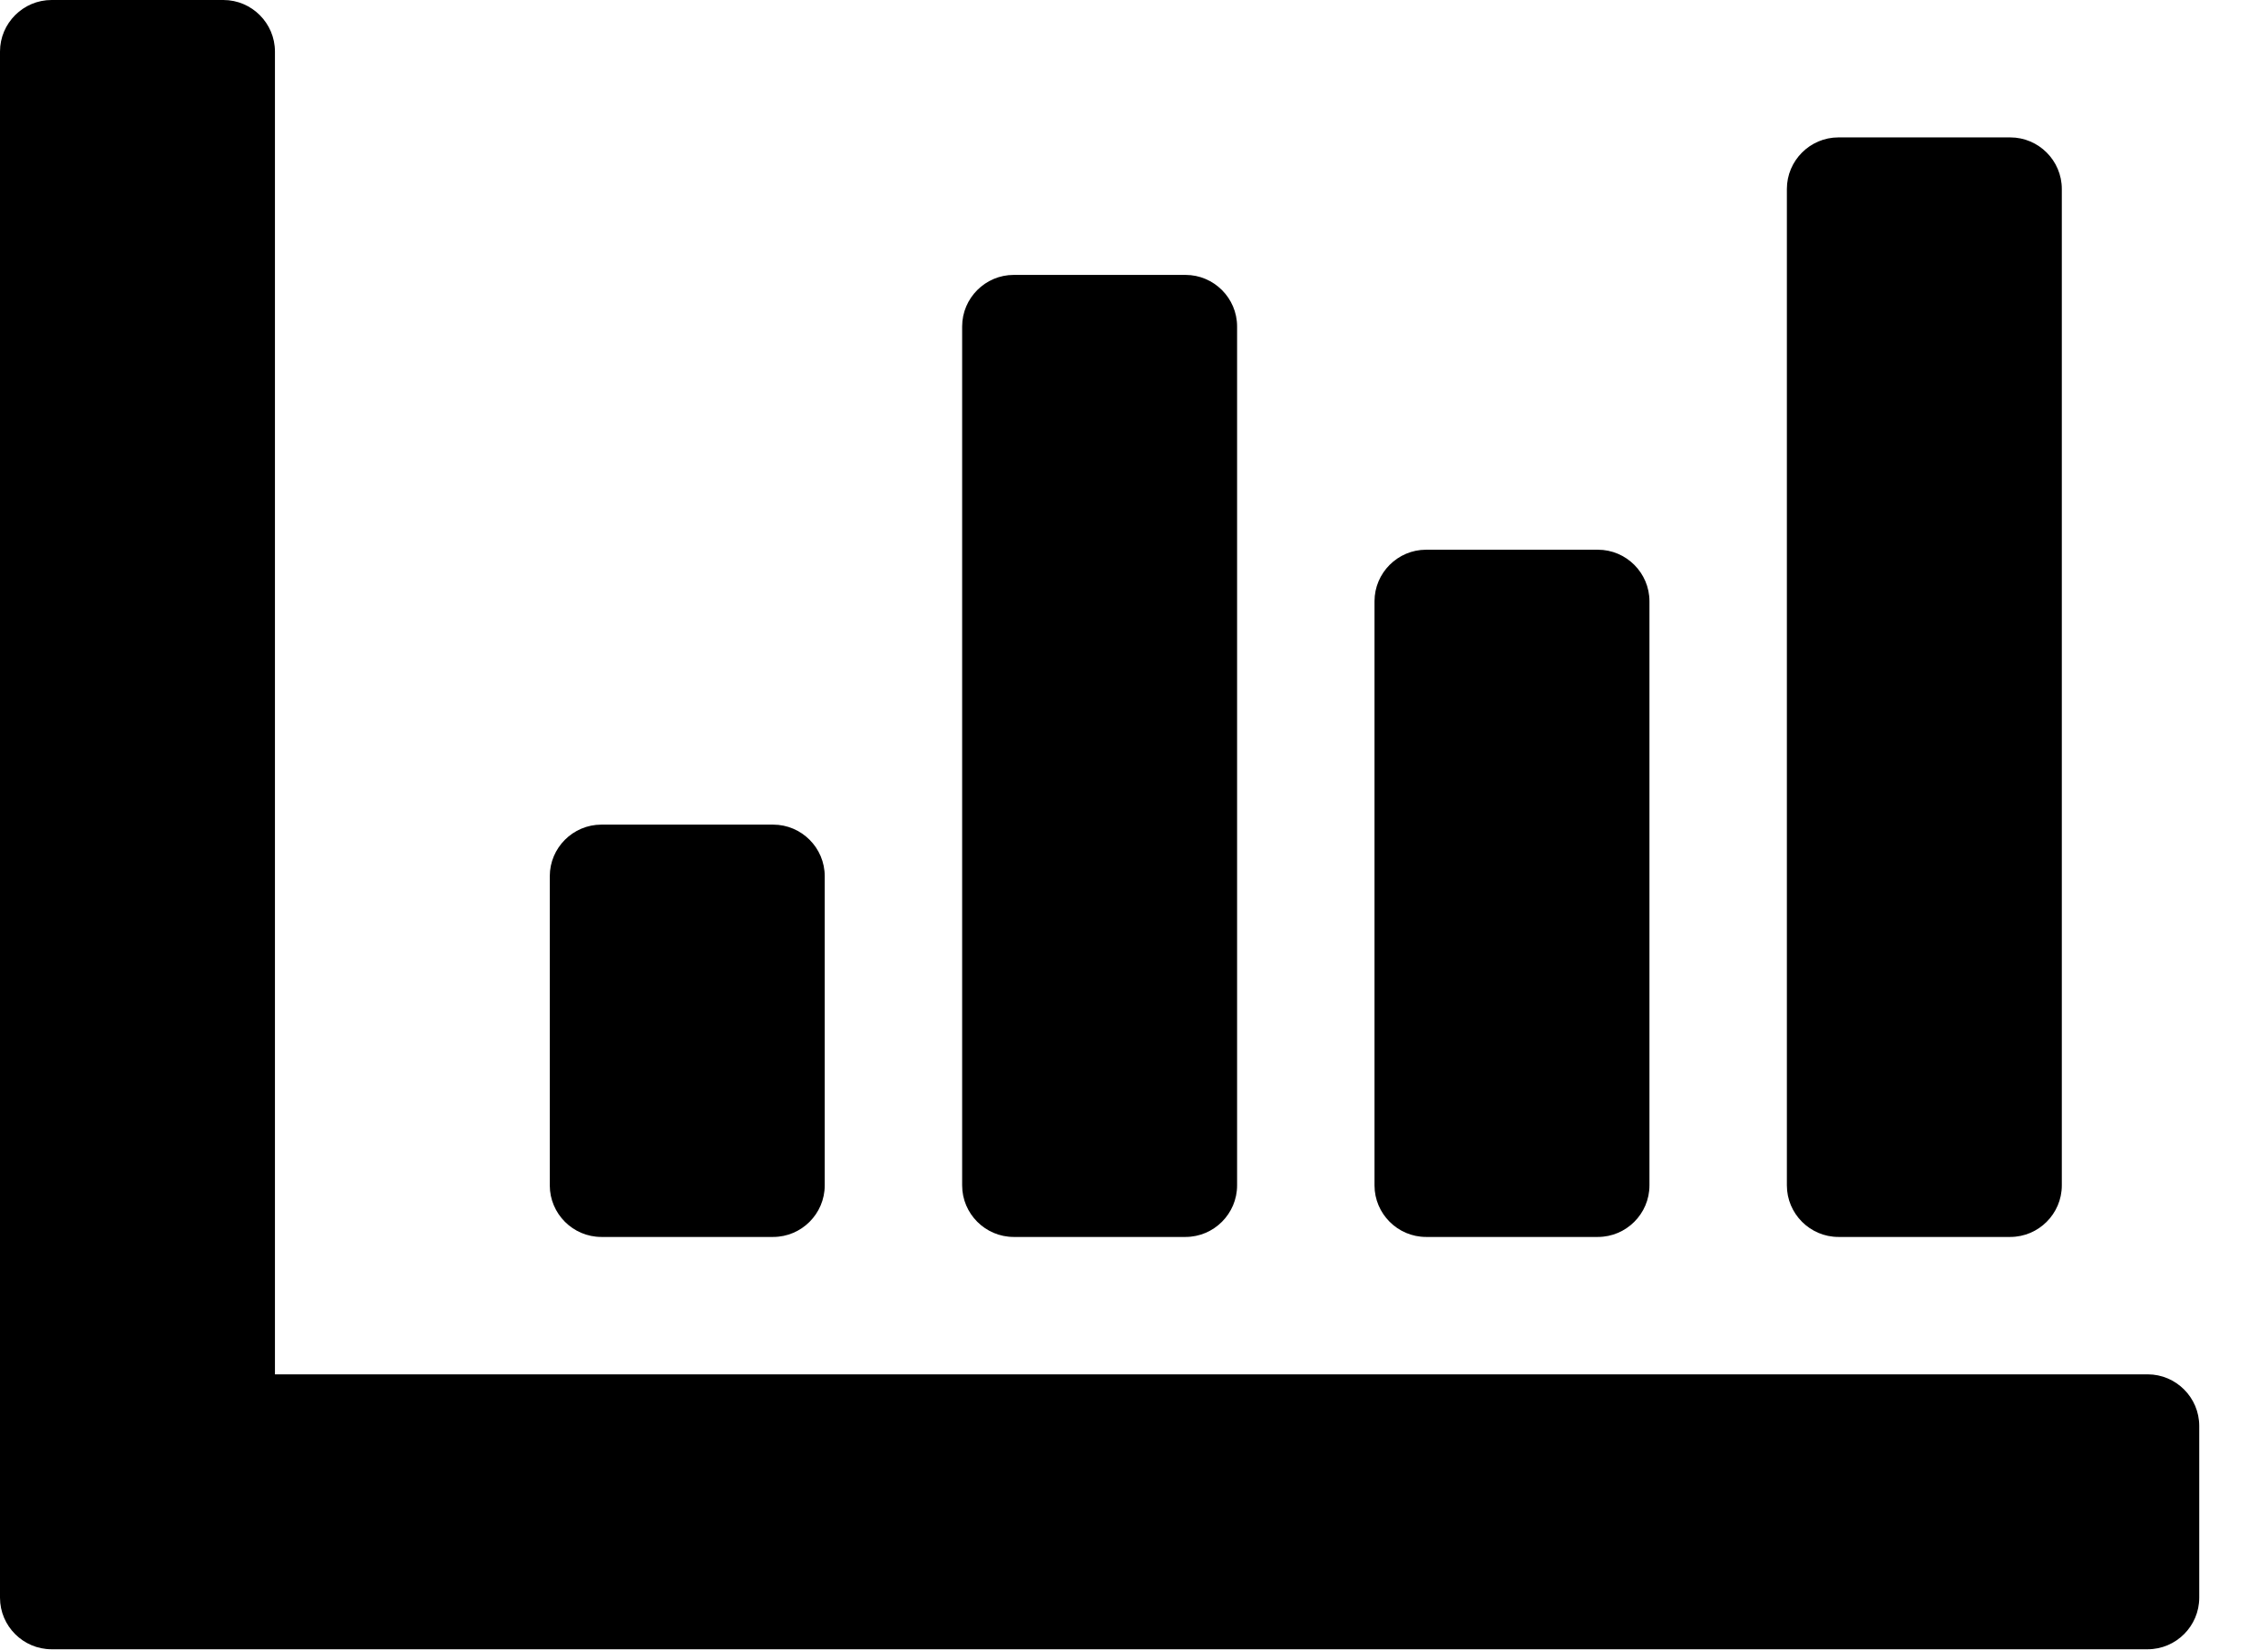
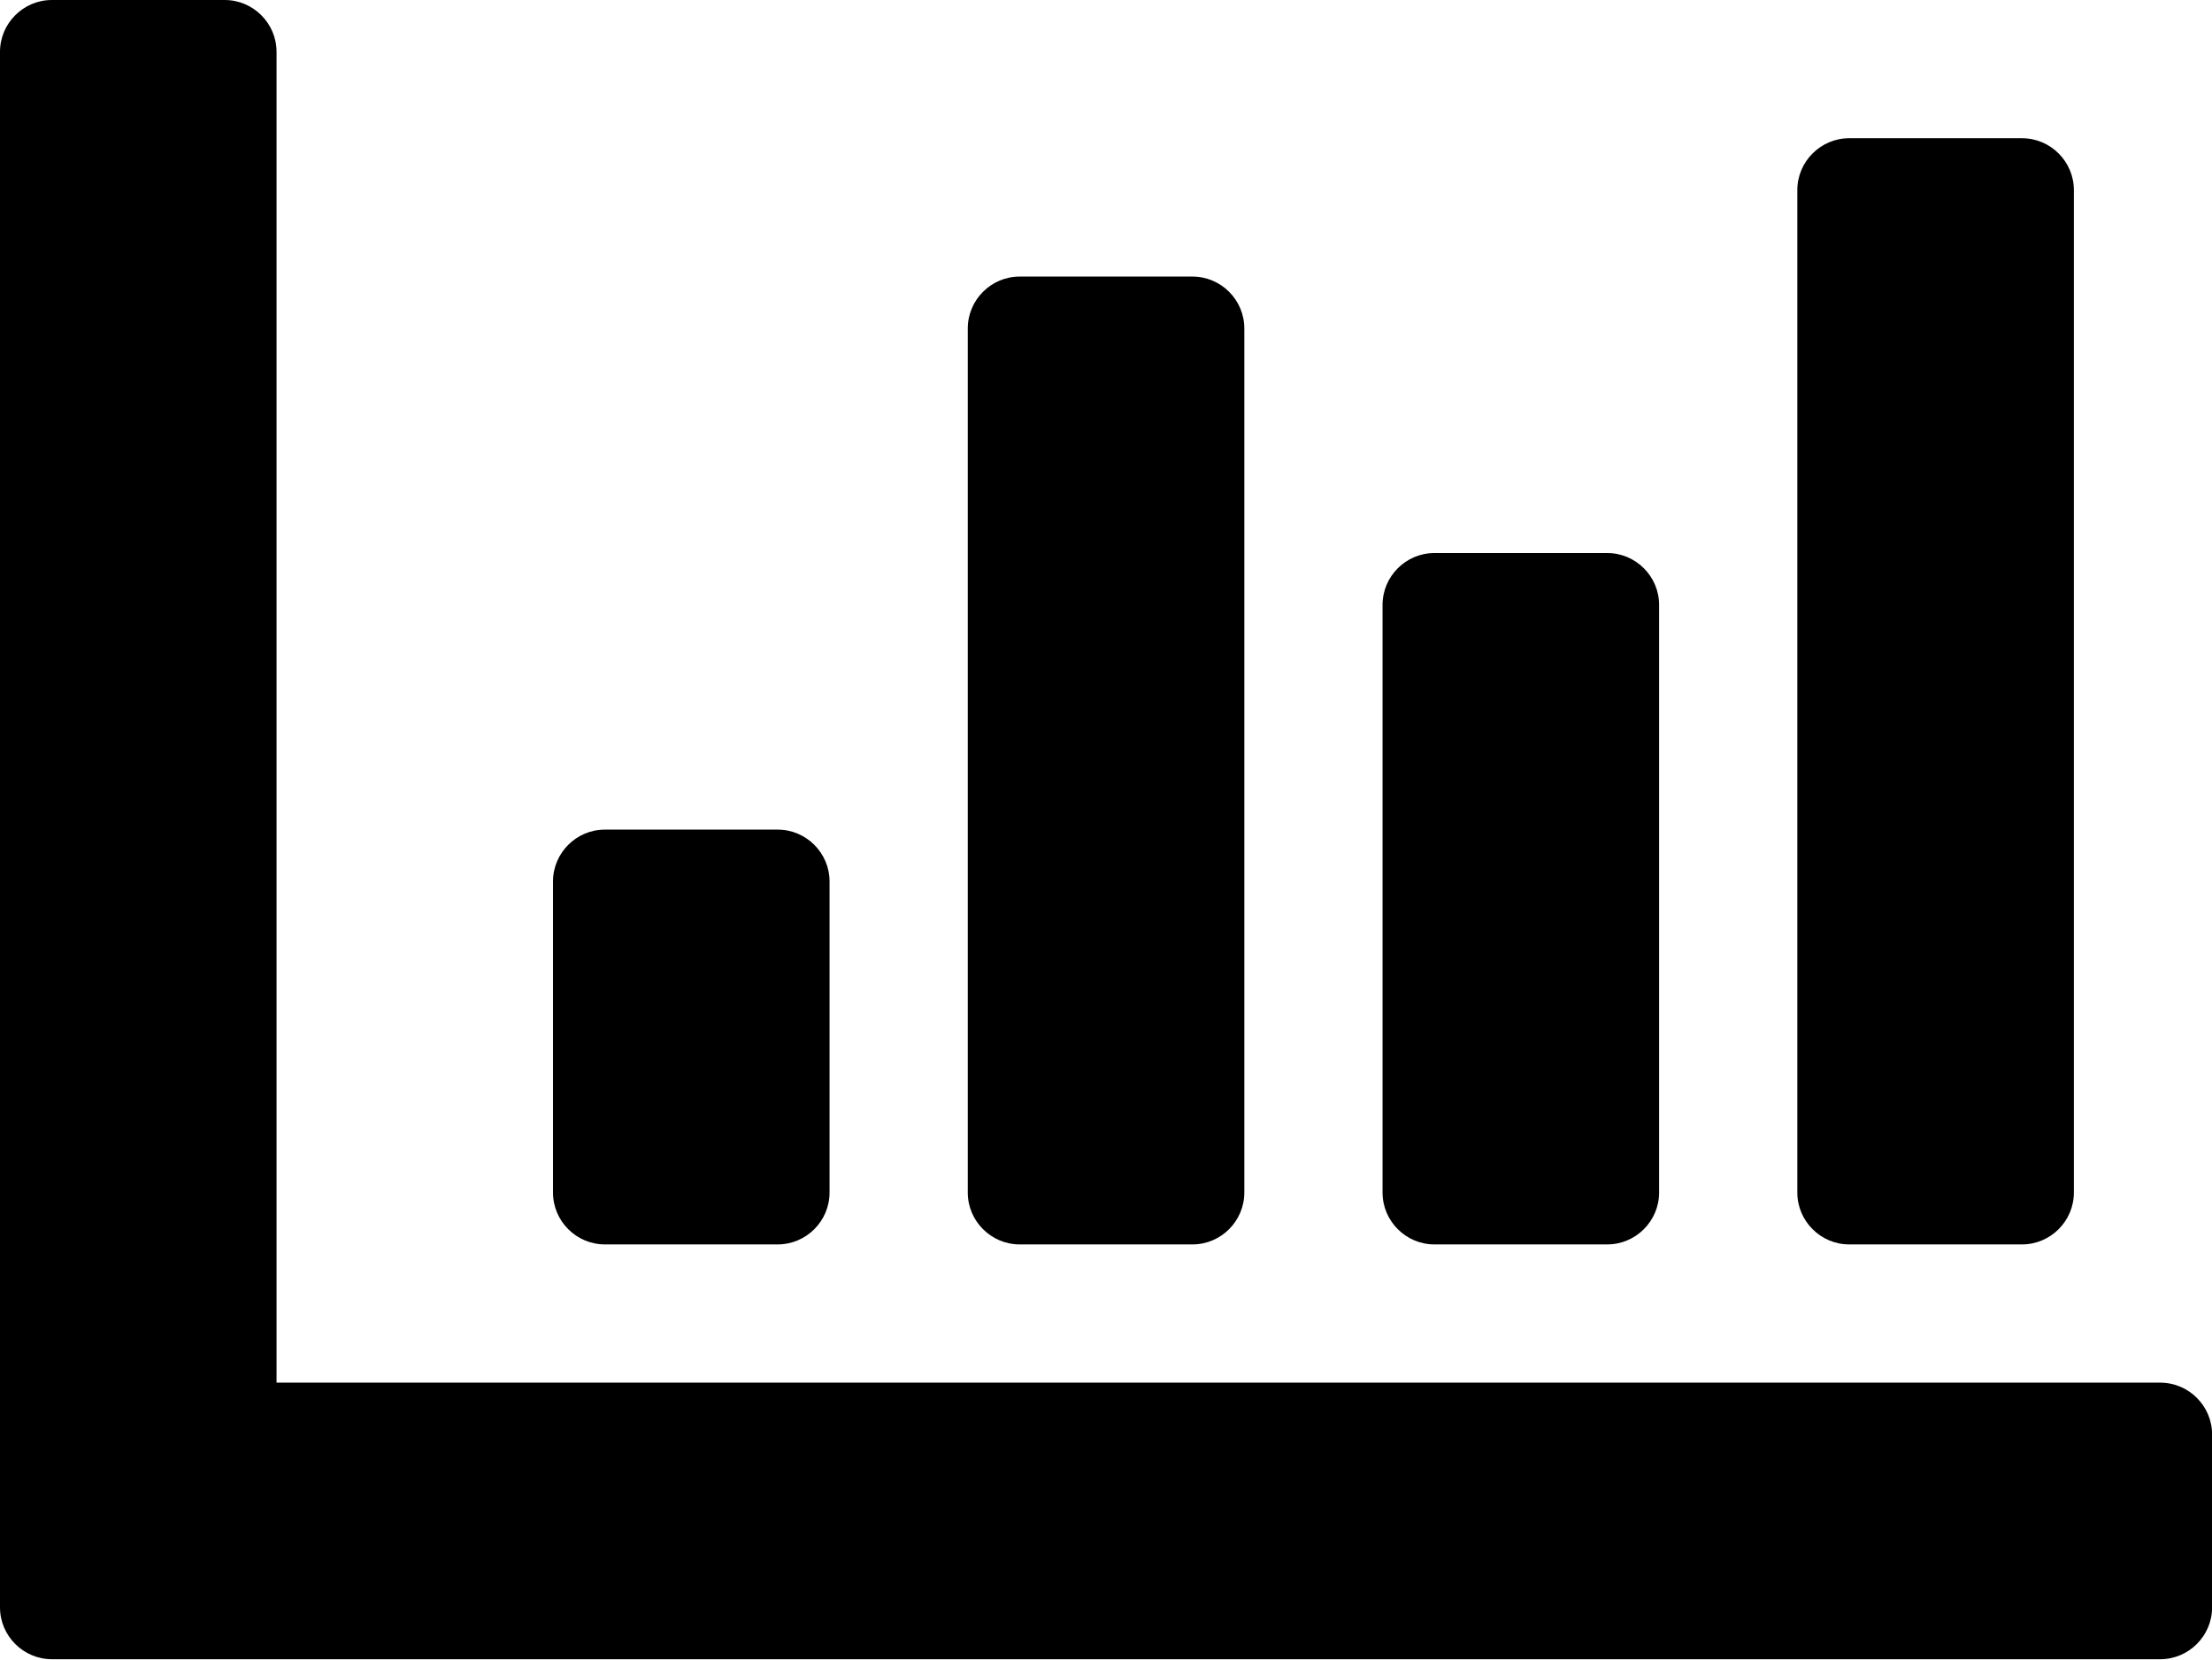
- <svg xmlns="http://www.w3.org/2000/svg" width="22" height="16" viewBox="0 0 22 16" fill="none">
-   <path d="M20.833 13.333C21.108 13.333 21.333 13.558 21.333 13.833V15.5C21.333 15.775 21.108 16 20.833 16H0.5C0.225 16 0 15.775 0 15.5V0.5C0 0.225 0.225 0 0.5 0H2.167C2.442 0 2.667 0.225 2.667 0.5V13.333H20.833ZM8 11.5V8.5C8 8.225 7.775 8 7.5 8H5.833C5.558 8 5.333 8.225 5.333 8.5V11.5C5.333 11.775 5.558 12 5.833 12H7.5C7.775 12 8 11.775 8 11.5ZM16 11.5V5.833C16 5.558 15.775 5.333 15.5 5.333H13.833C13.558 5.333 13.333 5.558 13.333 5.833V11.5C13.333 11.775 13.558 12 13.833 12H15.5C15.775 12 16 11.775 16 11.5ZM12 11.5V3.167C12 2.892 11.775 2.667 11.5 2.667H9.833C9.558 2.667 9.333 2.892 9.333 3.167V11.5C9.333 11.775 9.558 12 9.833 12H11.5C11.775 12 12 11.775 12 11.5ZM20 11.5V1.833C20 1.558 19.775 1.333 19.5 1.333H17.833C17.558 1.333 17.333 1.558 17.333 1.833V11.5C17.333 11.775 17.558 12 17.833 12H19.5C19.775 12 20 11.775 20 11.5Z" fill="black" />
+ <svg xmlns="http://www.w3.org/2000/svg" class="analyze">
+   <path d="M20.833 13.333C21.108 13.333 21.333 13.558 21.333 13.833V15.5C21.333 15.775 21.108 16 20.833 16H0.5C0.225 16 0 15.775 0 15.5V0.5C0 0.225 0.225 0 0.5 0H2.167C2.442 0 2.667 0.225 2.667 0.5V13.333H20.833ZM8 11.5V8.5C8 8.225 7.775 8 7.5 8H5.833C5.558 8 5.333 8.225 5.333 8.5V11.5C5.333 11.775 5.558 12 5.833 12H7.5C7.775 12 8 11.775 8 11.5ZM16 11.5V5.833C16 5.558 15.775 5.333 15.5 5.333H13.833C13.558 5.333 13.333 5.558 13.333 5.833V11.5C13.333 11.775 13.558 12 13.833 12H15.5C15.775 12 16 11.775 16 11.5ZM12 11.5V3.167C12 2.892 11.775 2.667 11.5 2.667H9.833C9.558 2.667 9.333 2.892 9.333 3.167V11.5C9.333 11.775 9.558 12 9.833 12H11.5C11.775 12 12 11.775 12 11.5ZM20 11.5V1.833C20 1.558 19.775 1.333 19.5 1.333H17.833C17.558 1.333 17.333 1.558 17.333 1.833V11.5C17.333 11.775 17.558 12 17.833 12H19.5C19.775 12 20 11.775 20 11.5Z" />
</svg>
